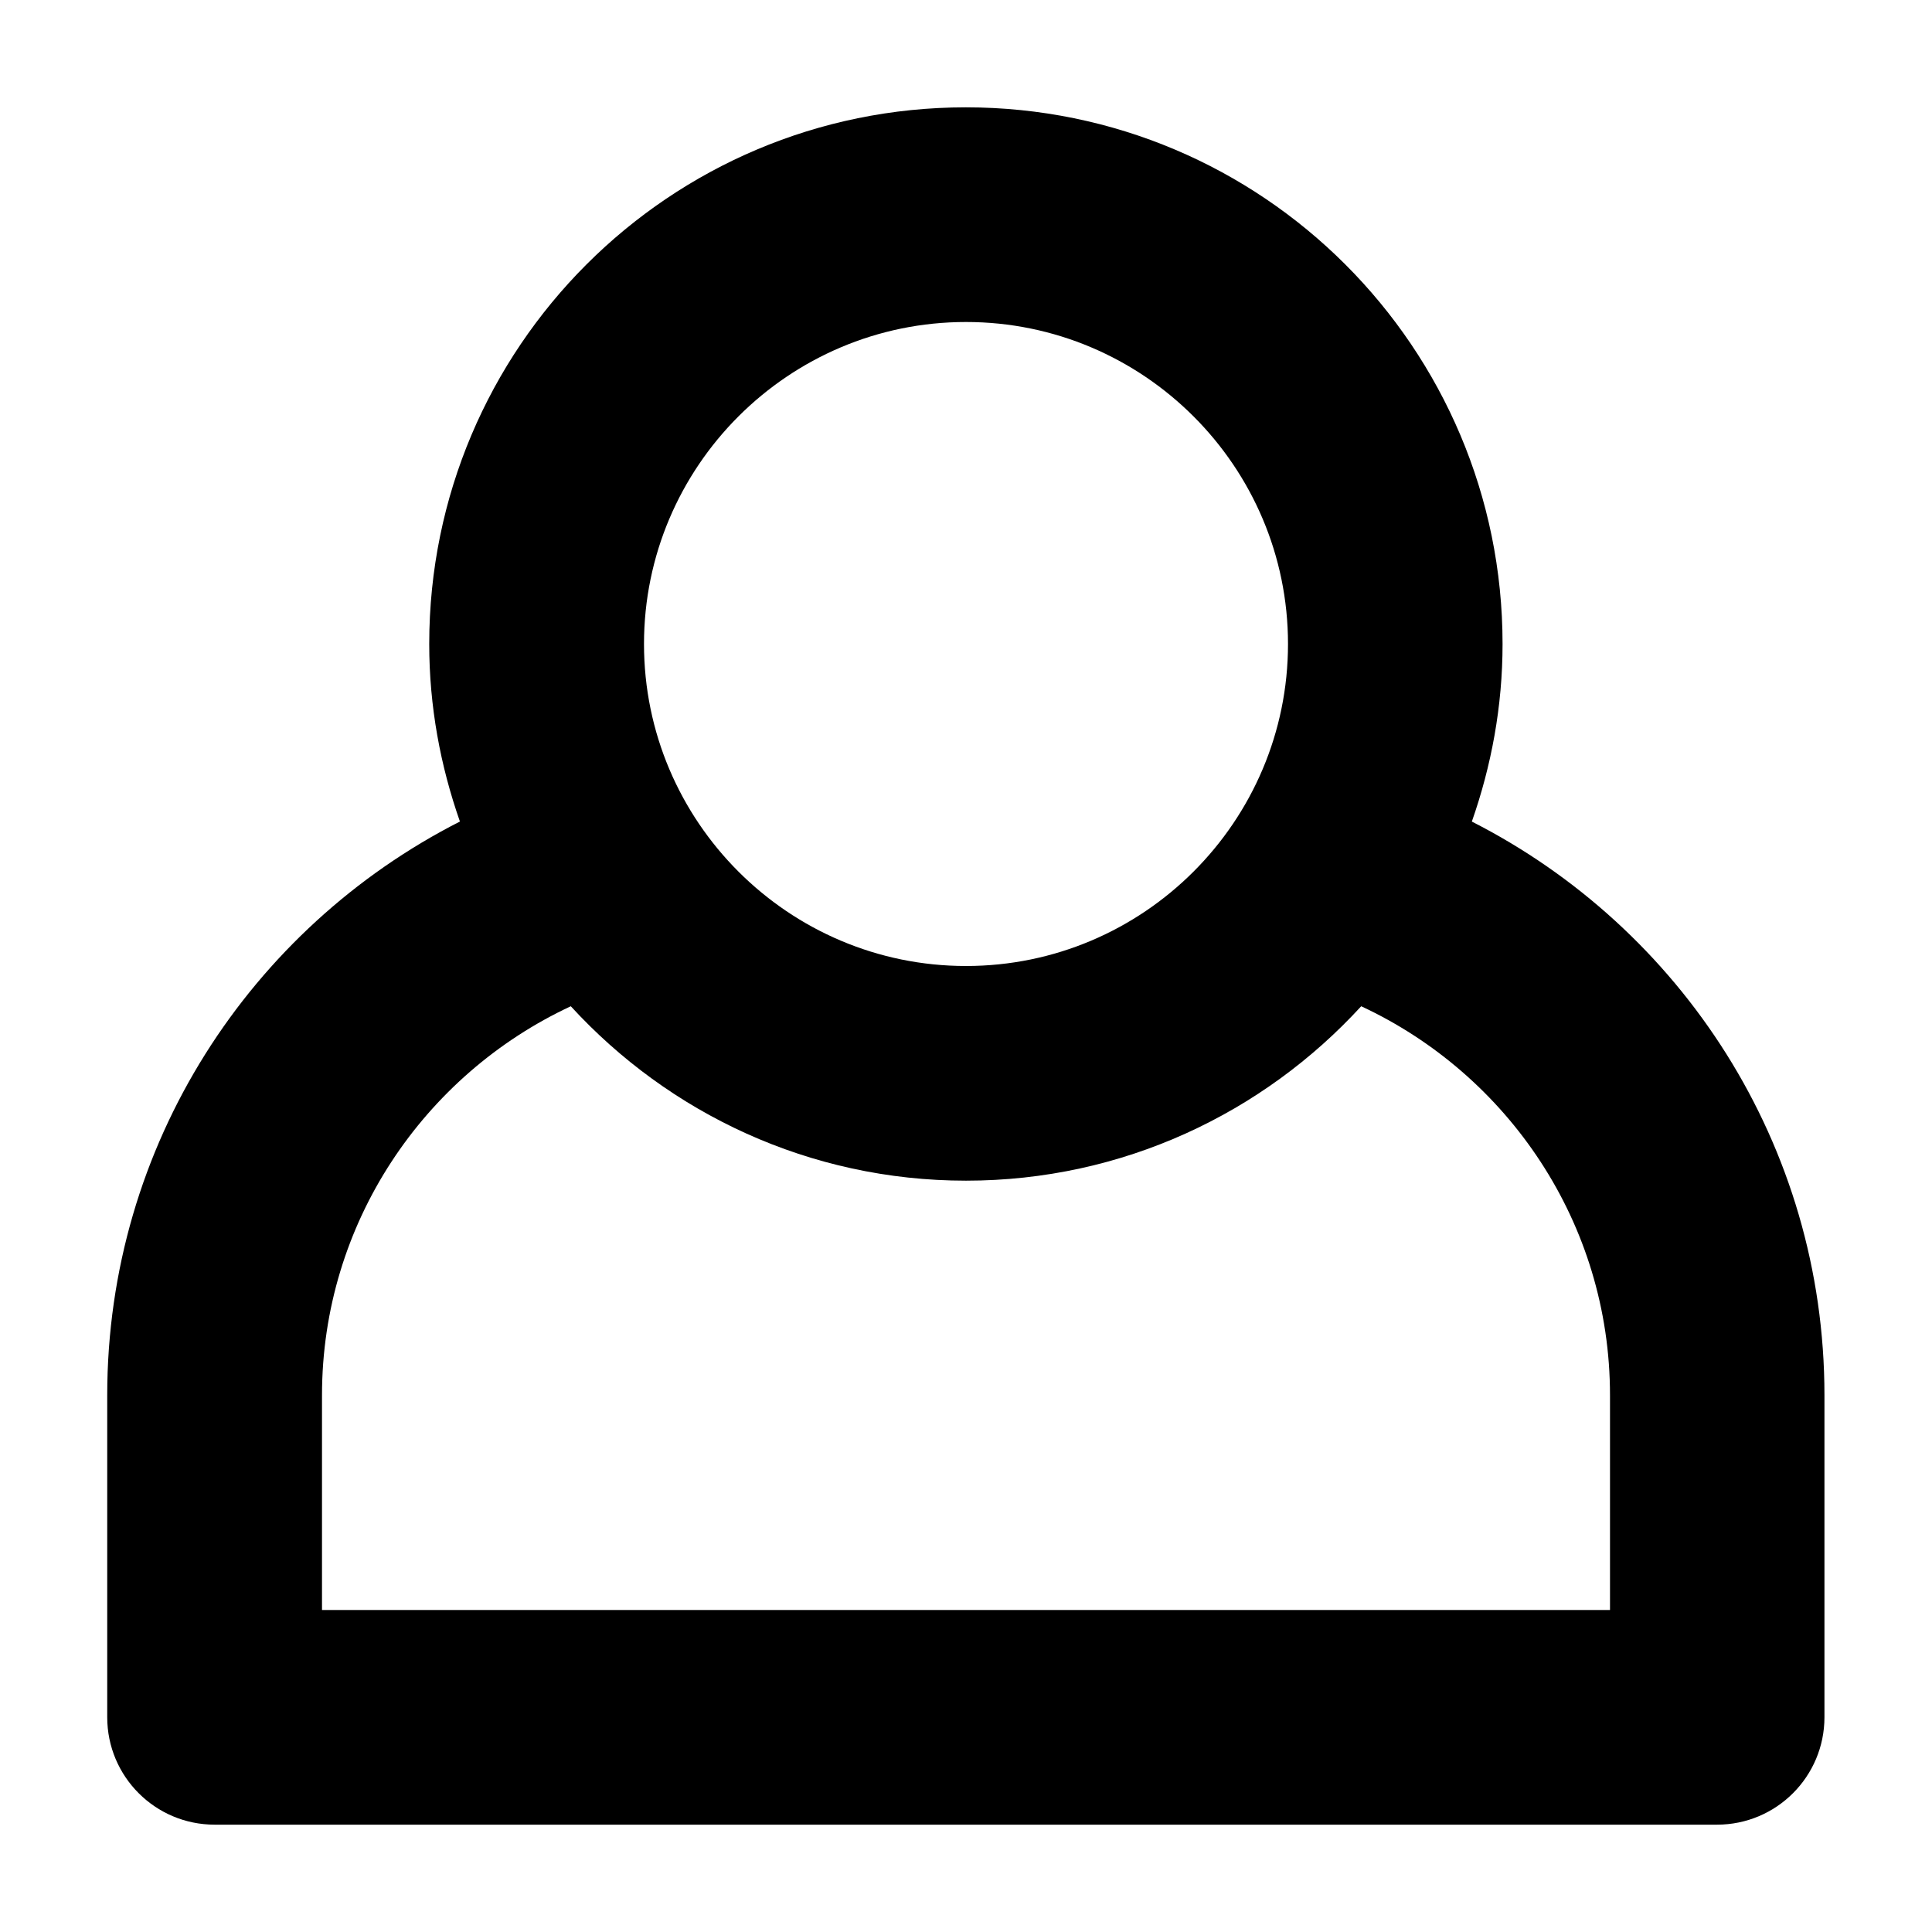
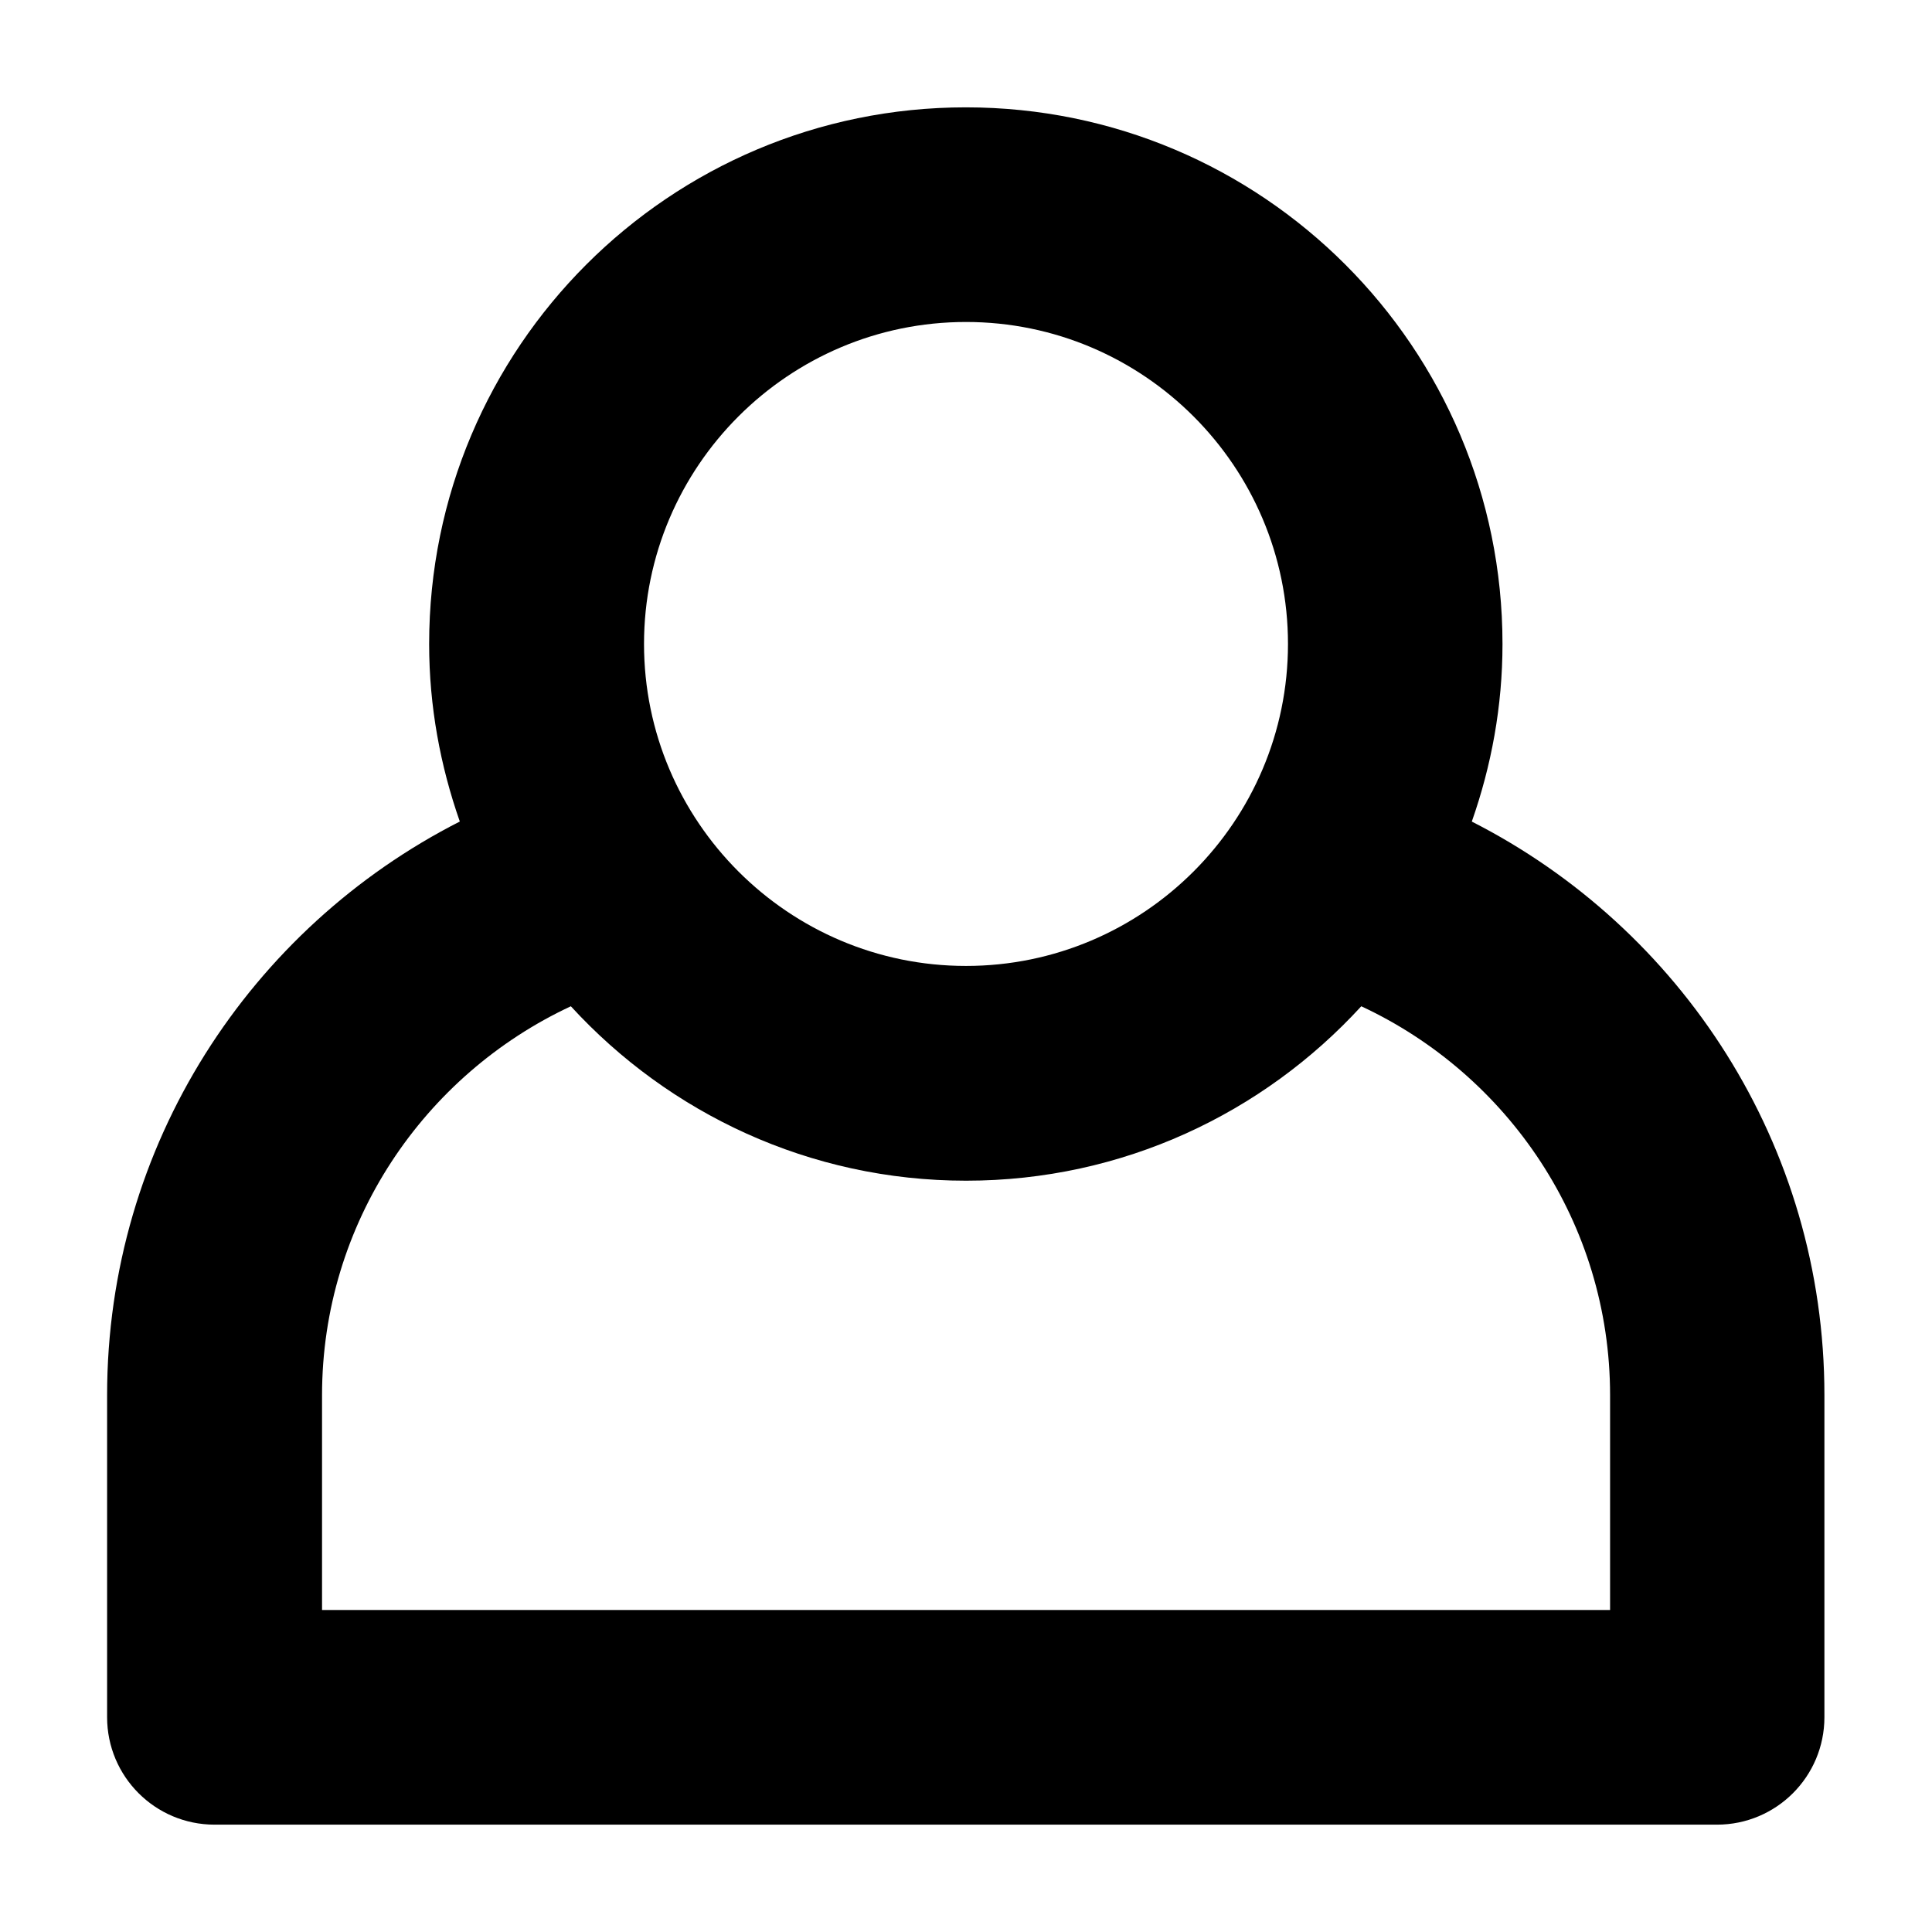
- <svg xmlns="http://www.w3.org/2000/svg" version="1.1" width="18" height="18" viewBox="0 0 18 18">
-   <path d="M13.714 7.654l-0.001 0c0.182-0.519 0.286-1.073 0.286-1.654 0-2.761-2.238-5-5-5s-5 2.239-5 5c0 0.581 0.104 1.135 0.286 1.654v-0c-1.948 0.991-3.286 3.010-3.286 5.345v3c0 0.553 0.448 1.001 1.001 1.001h13.997c0.553 0 1.001-0.448 1.001-1.001v-3c0-2.336-1.337-4.354-3.286-5.345zM9 3c1.654 0 3 1.346 3 3s-1.346 3-3 3c-1.654 0-3-1.346-3-3s1.346-3 3-3zM15 15h-12v-2.001c0-1.604 0.952-2.987 2.318-3.624 0.914 0.997 2.223 1.625 3.682 1.625s2.768-0.628 3.682-1.625c1.366 0.636 2.318 2.020 2.318 3.624v2.001z" />
+ <svg xmlns="http://www.w3.org/2000/svg" version="1.1" width="32" height="32" viewBox="0 0 32 32">
+   <path d="M24.38 13.607h-0.002c0.324-0.923 0.508-1.908 0.508-2.94 0-4.908-3.979-8.889-8.889-8.889s-8.889 3.98-8.889 8.889c0 1.033 0.185 2.018 0.508 2.94v0c-3.463 1.762-5.842 5.351-5.842 9.502v5.333c0 0.983 0.796 1.78 1.78 1.78h24.884c0.983 0 1.78-0.796 1.78-1.78v-5.333c0-4.153-2.377-7.74-5.842-9.502zM16 5.333c2.94 0 5.333 2.393 5.333 5.333s-2.393 5.333-5.333 5.333c-2.94 0-5.333-2.393-5.333-5.333s2.393-5.333 5.333-5.333zM26.667 26.667h-21.333v-3.557c0-2.852 1.692-5.31 4.121-6.443 1.625 1.772 3.952 2.889 6.546 2.889s4.921-1.116 6.546-2.889c2.428 1.131 4.121 3.591 4.121 6.443v3.557z" />
</svg>
